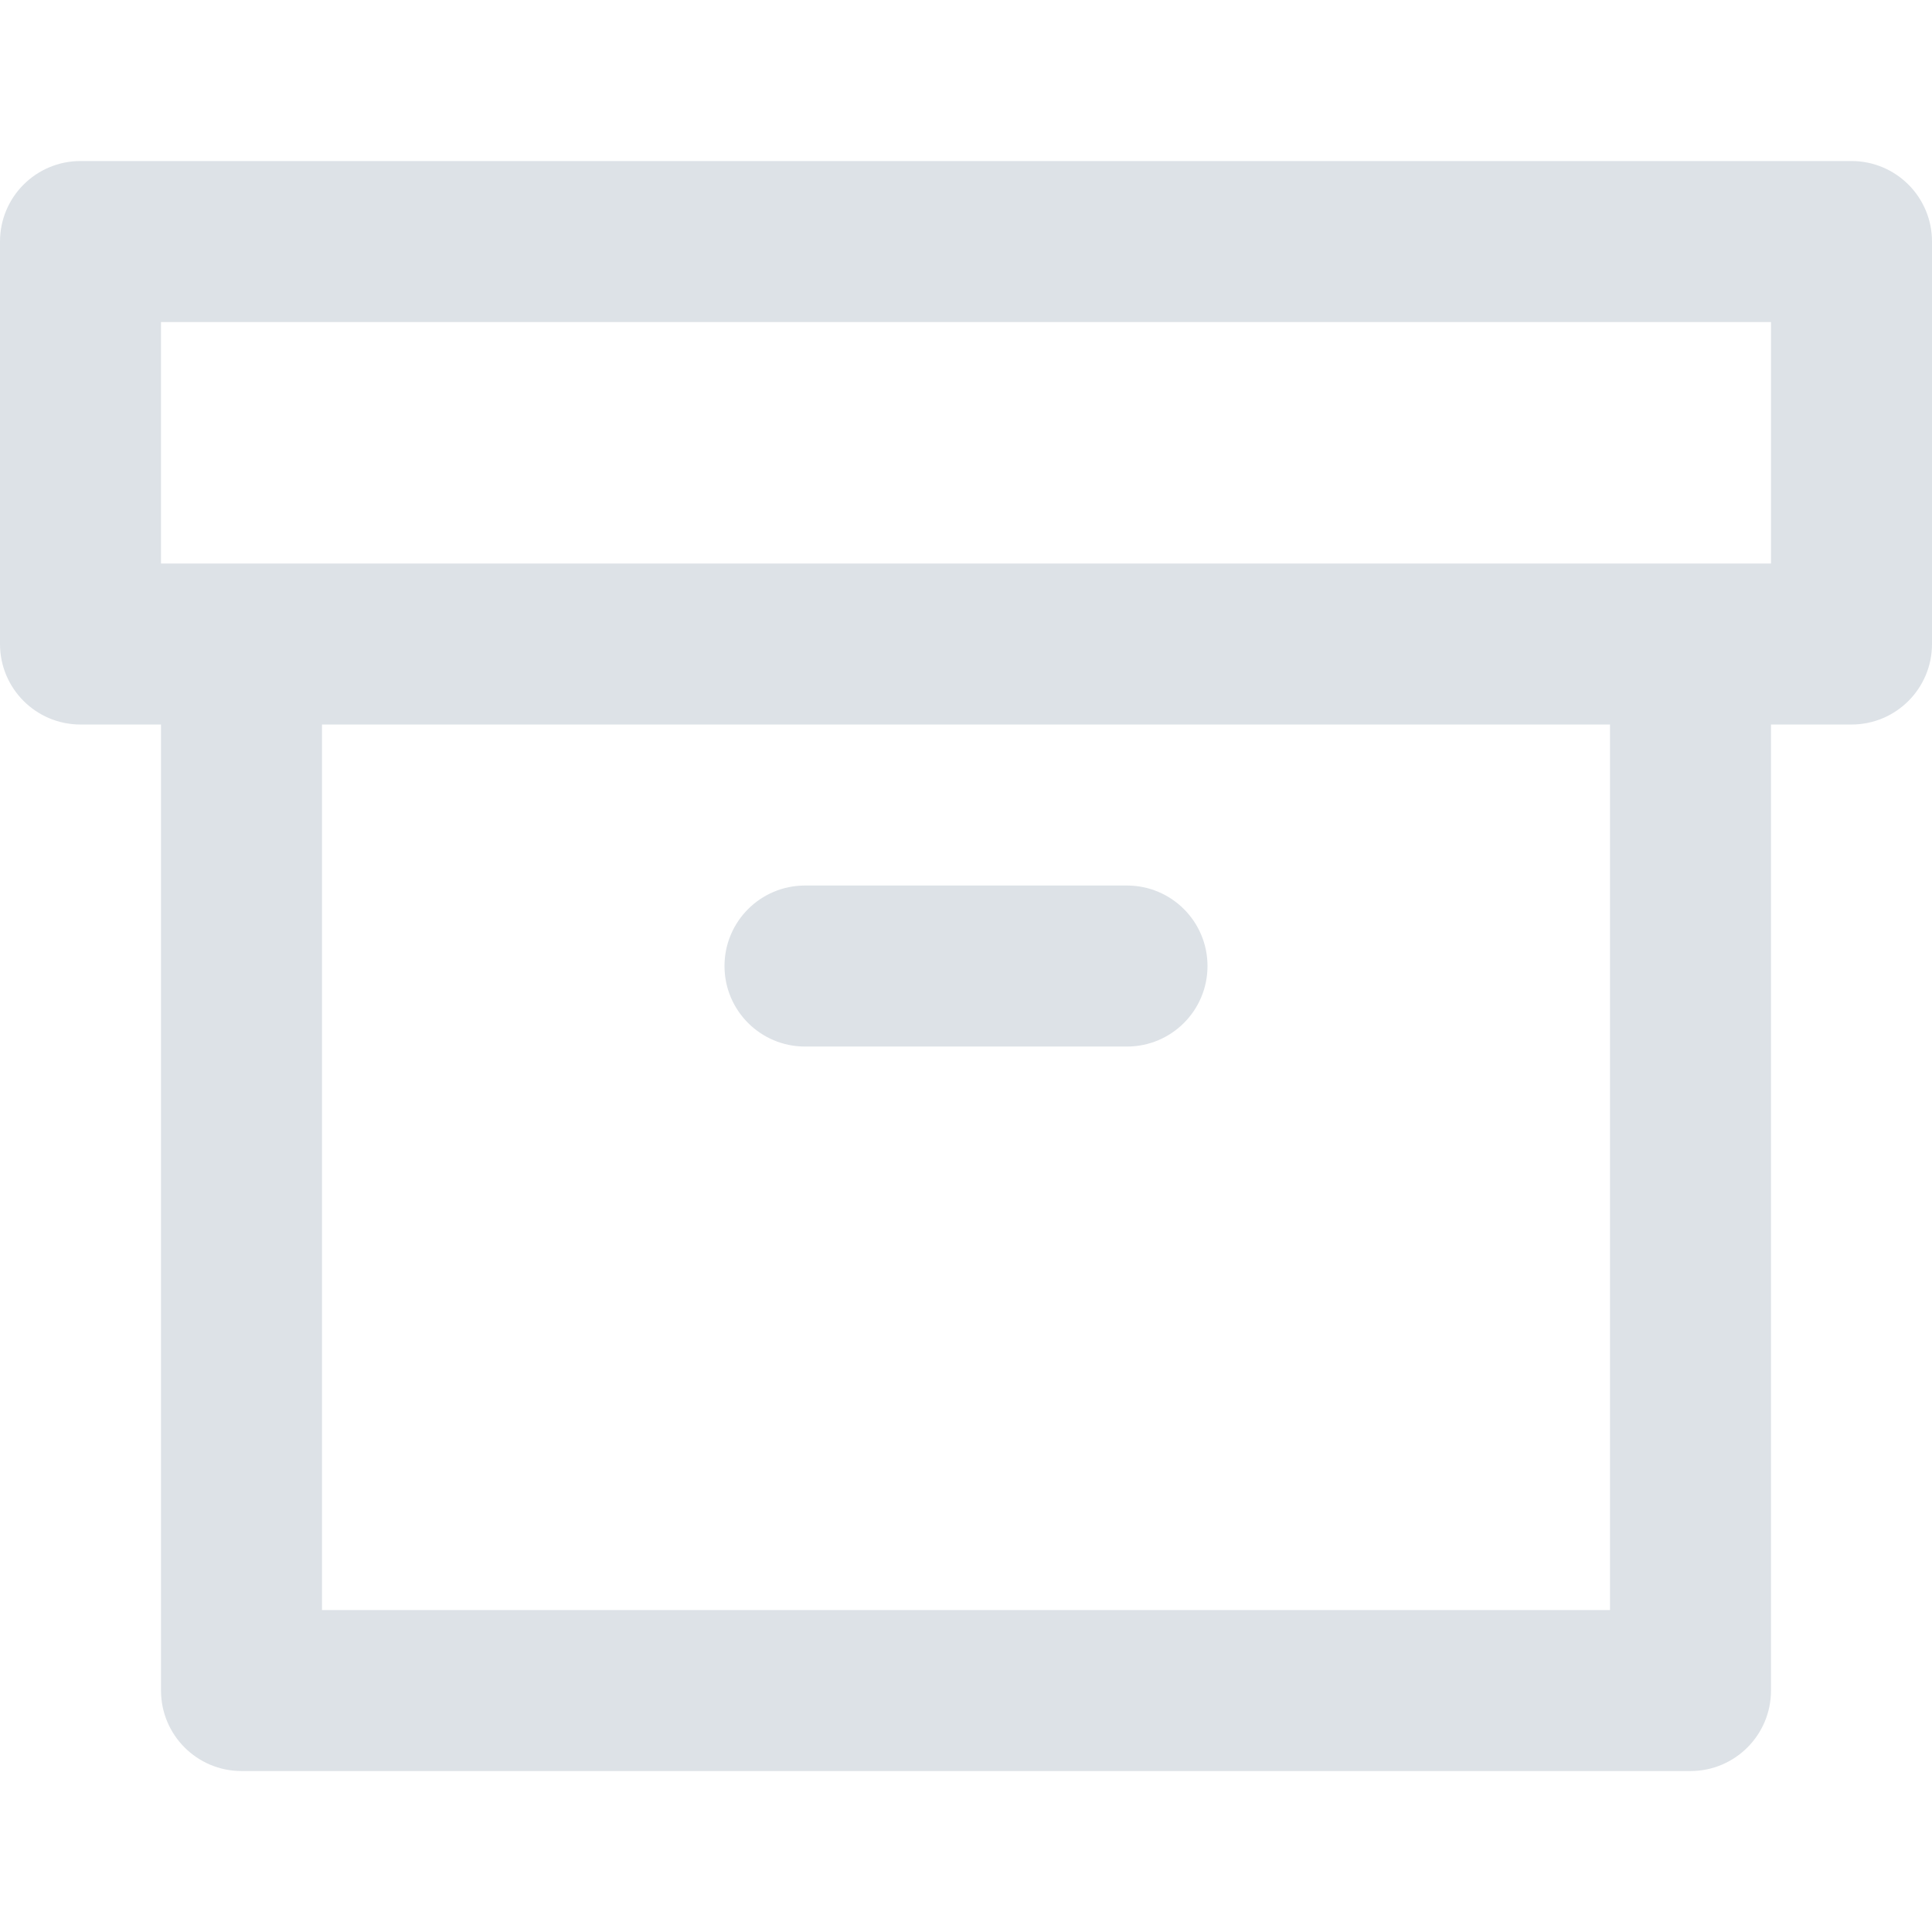
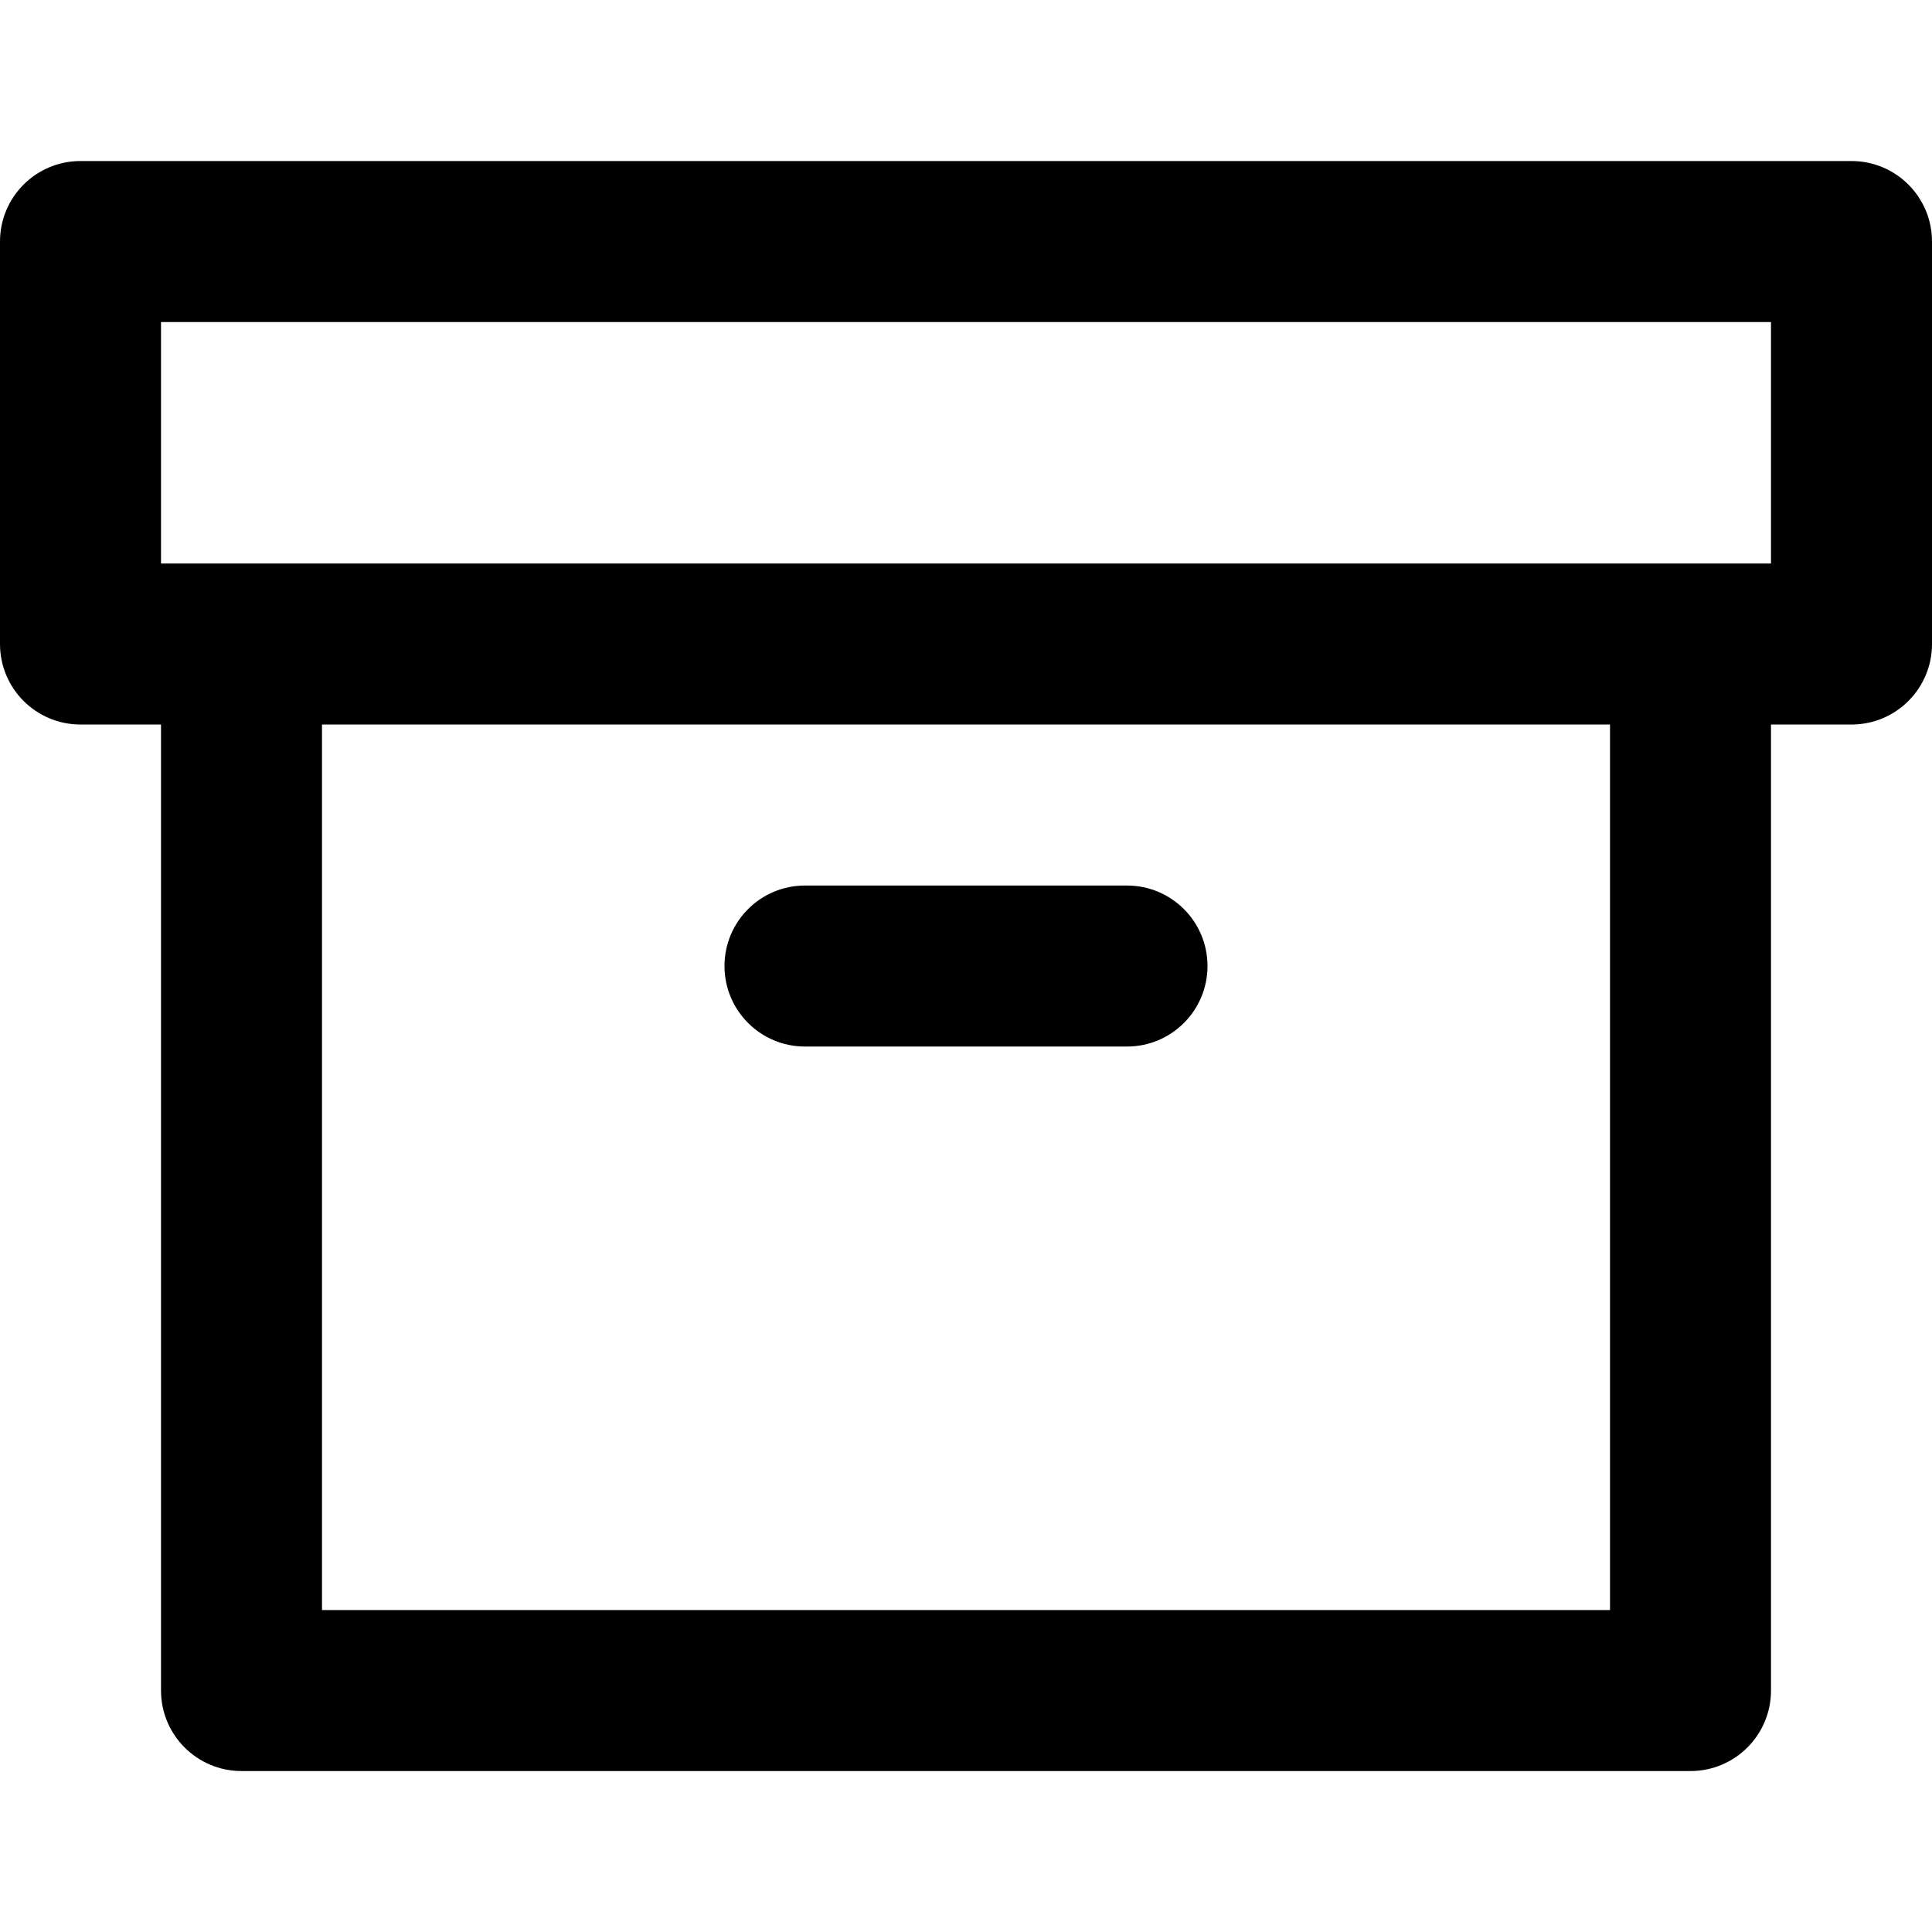
<svg xmlns="http://www.w3.org/2000/svg" width="80" height="80" viewBox="0 0 80 80" fill="none">
-   <path d="M33.333 36.668C31.492 36.668 30 38.16 30 40.001C30 41.842 31.492 43.335 33.333 43.335H46.667C48.508 43.335 50 41.842 50 40.001C50 38.16 48.508 36.668 46.667 36.668H33.333Z" fill="#DDE2E7" />
-   <path fill-rule="evenodd" clip-rule="evenodd" d="M0 10.001C0 8.16 1.492 6.668 3.333 6.668H76.667C78.508 6.668 80 8.16 80 10.001V26.668C80 28.509 78.508 30.001 76.667 30.001H73.333V70.001C73.333 71.842 71.841 73.335 70 73.335H10C8.159 73.335 6.667 71.842 6.667 70.001V30.001H3.333C1.492 30.001 0 28.509 0 26.668V10.001ZM66.667 66.668V30.001H13.333V66.668H66.667ZM73.333 23.335H6.667V13.335H73.333V23.335Z" fill="#DDE2E7" />
+   <path d="M33.333 36.668C31.492 36.668 30 38.16 30 40.001C30 41.842 31.492 43.335 33.333 43.335H46.667C48.508 43.335 50 41.842 50 40.001C50 38.16 48.508 36.668 46.667 36.668H33.333Z" fill="currentColor" />
+   <path fill-rule="evenodd" clip-rule="evenodd" d="M0 10.001C0 8.16 1.492 6.668 3.333 6.668H76.667C78.508 6.668 80 8.16 80 10.001V26.668C80 28.509 78.508 30.001 76.667 30.001H73.333V70.001C73.333 71.842 71.841 73.335 70 73.335H10C8.159 73.335 6.667 71.842 6.667 70.001V30.001H3.333C1.492 30.001 0 28.509 0 26.668V10.001ZM66.667 66.668V30.001H13.333V66.668H66.667ZM73.333 23.335H6.667V13.335H73.333V23.335Z" fill="currentColor" />
</svg>
